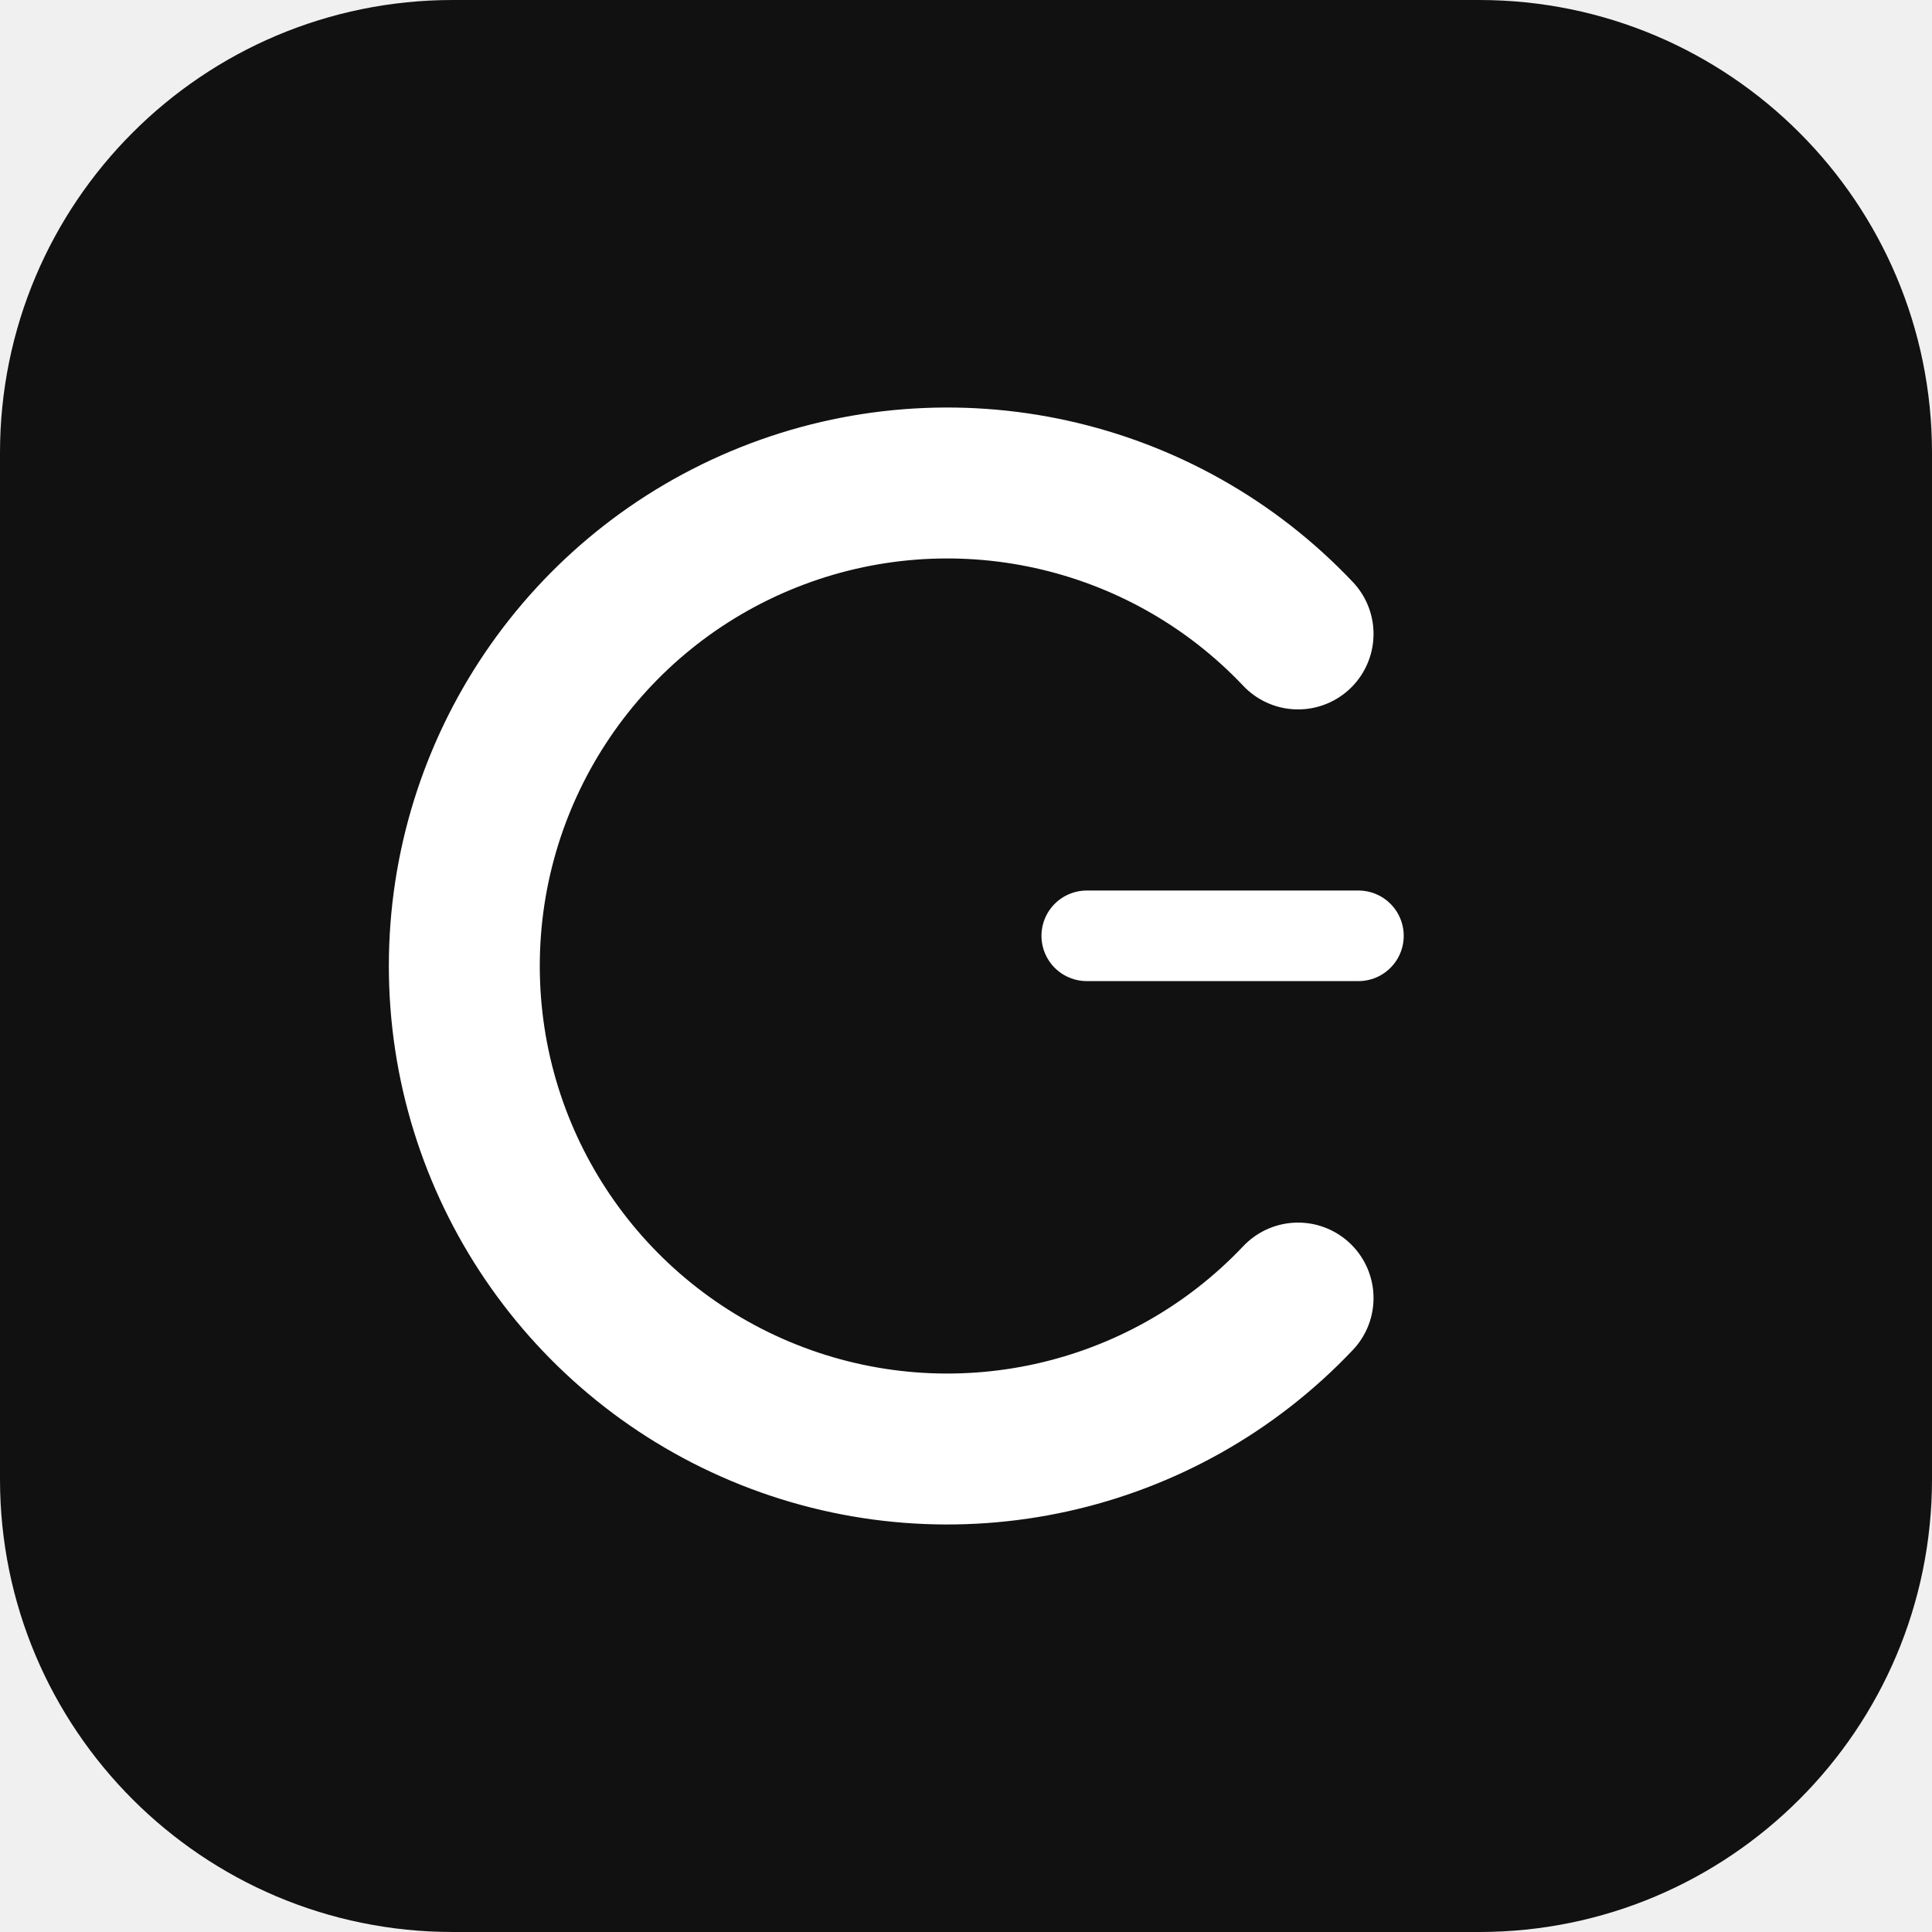
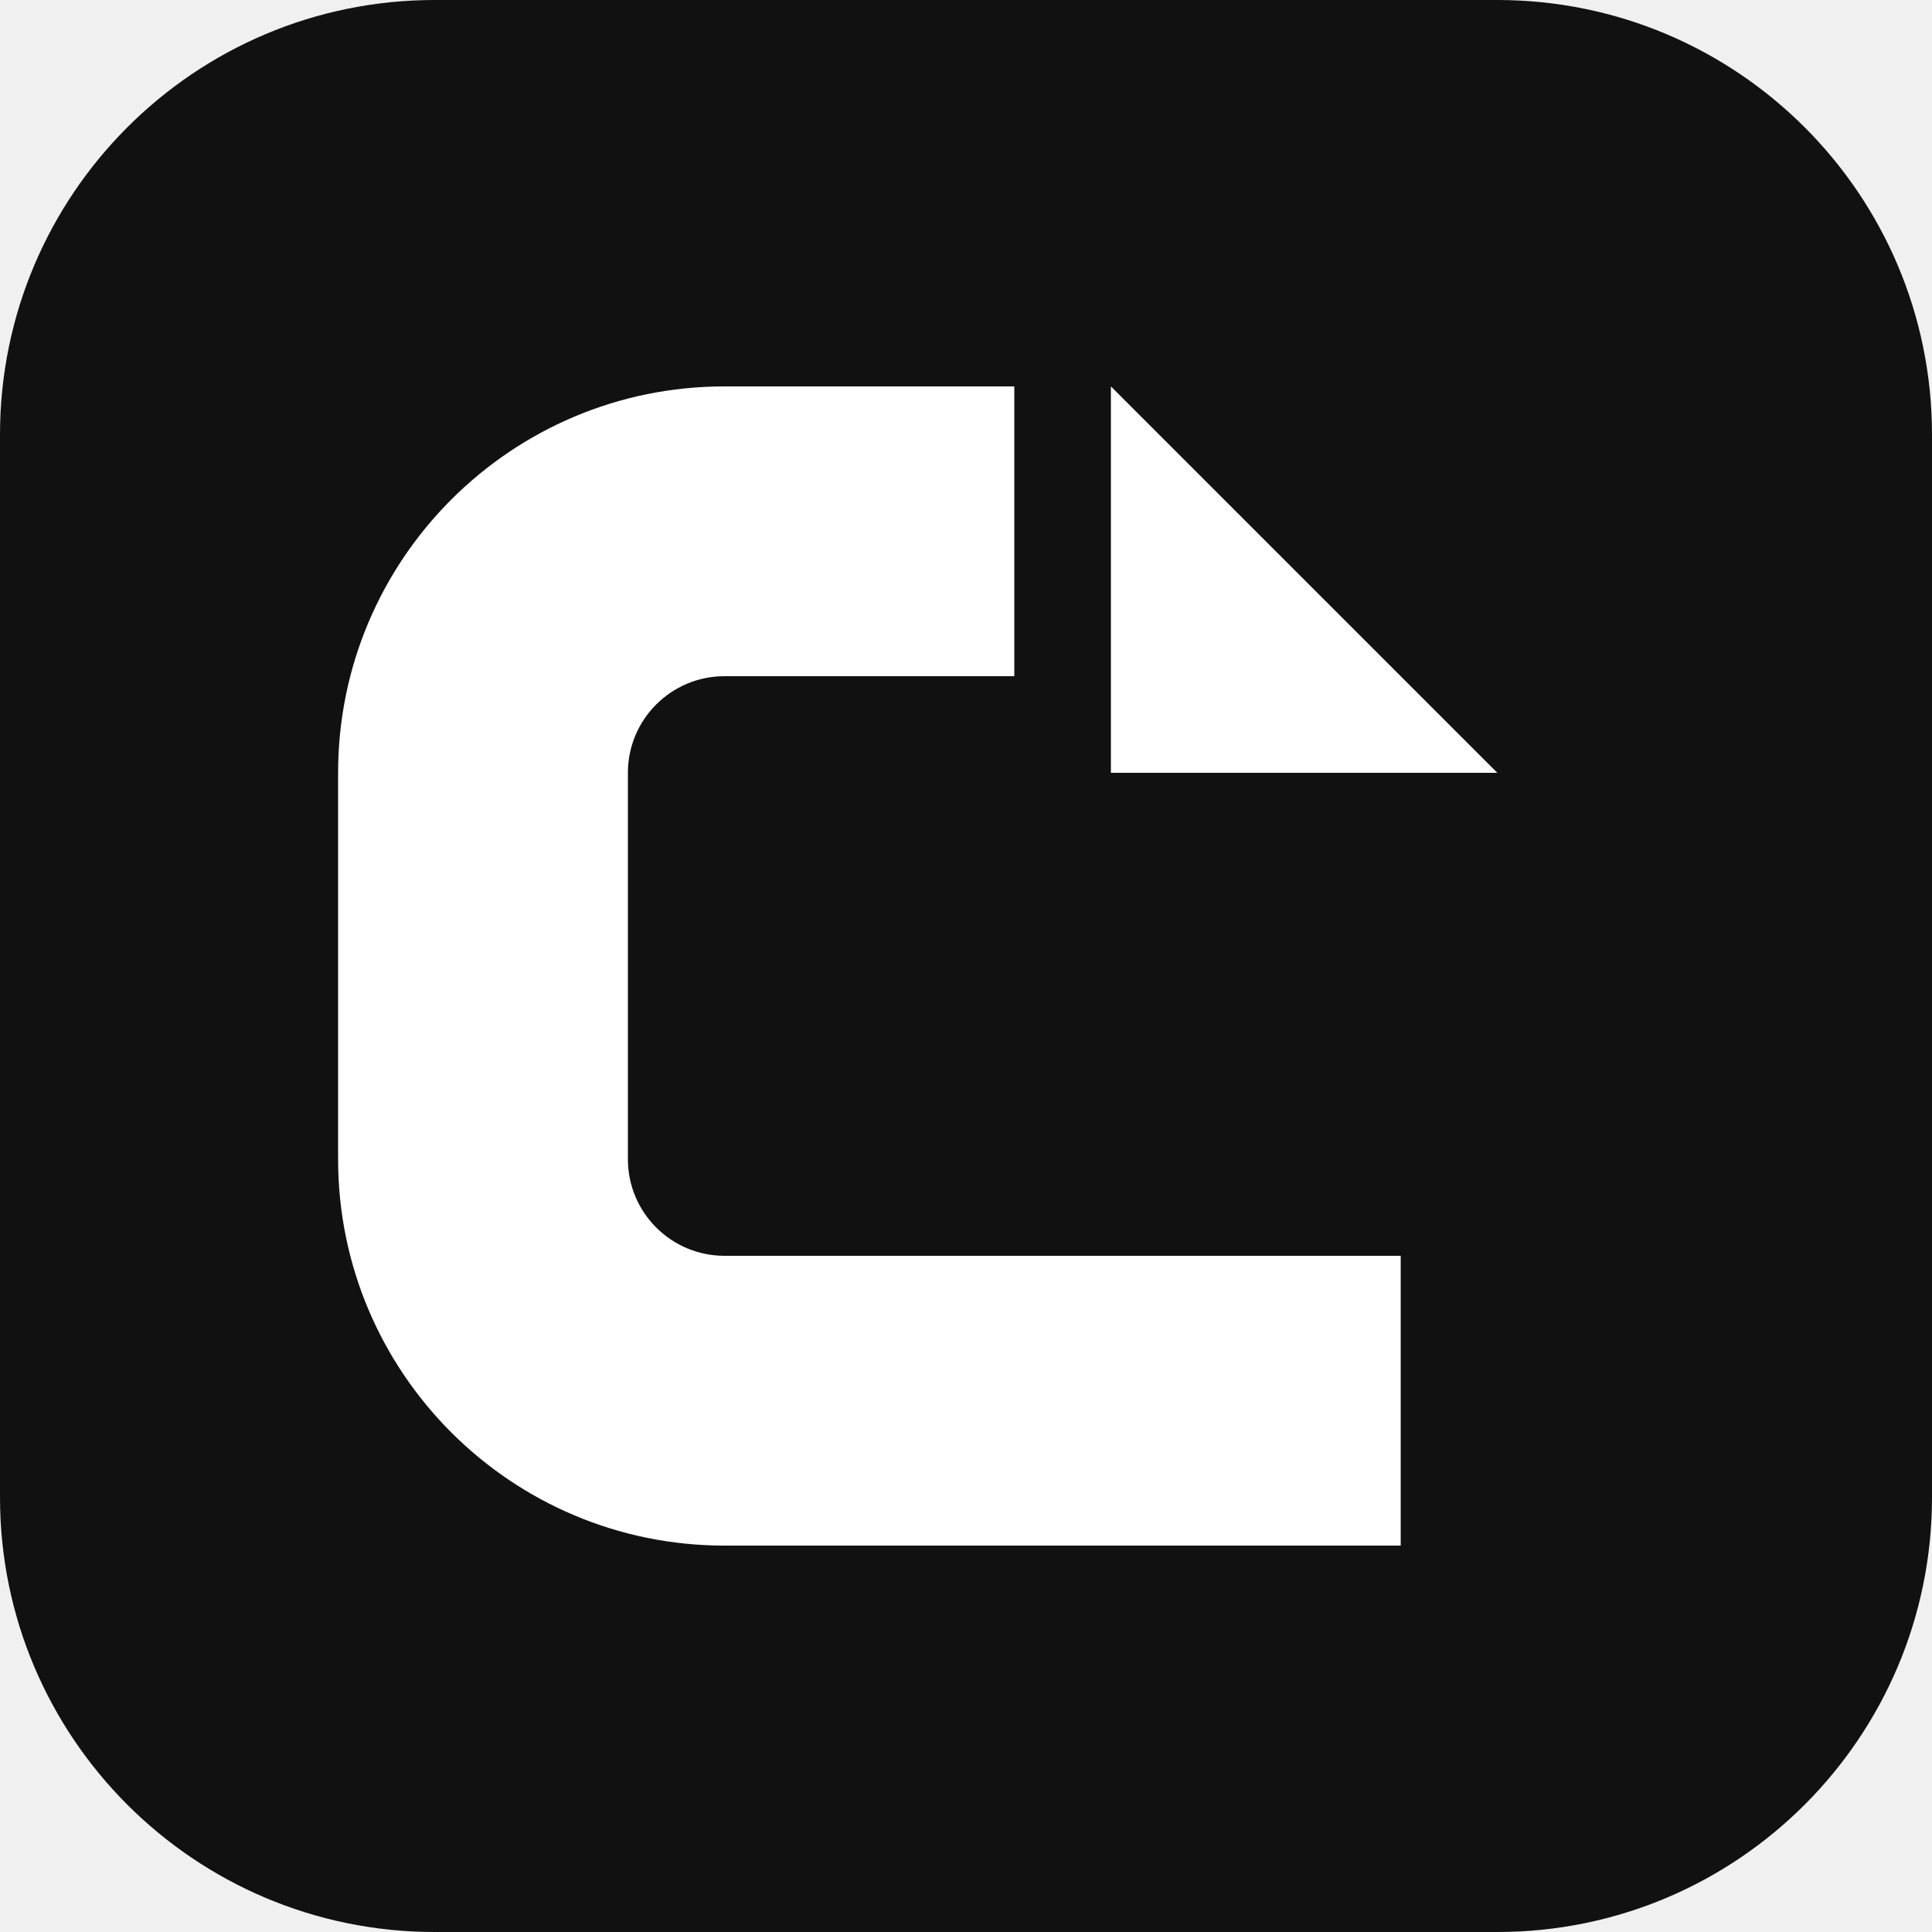
- <svg xmlns="http://www.w3.org/2000/svg" viewBox="0 0 64 64">
-   <rect width="64" height="64" rx="15" fill="#111" />
-   <path d="M43 21a16 16 0 1 0 0 22" fill="none" stroke="#fff" stroke-width="5" stroke-linecap="round" />
-   <path d="M45 31h-9" stroke="#fff" stroke-width="3" stroke-linecap="round" />
+ <svg xmlns="http://www.w3.org/2000/svg" viewBox="0 0 40 40">
+   <rect width="40" height="40" rx="9" fill="#111" />
+   <path d="M21 8h-6a8 8 0 0 0-8 8v8a8 8 0 0 0 8 8h14v-6H15a2 2 0 0 1-2-2v-8a2 2 0 0 1 2-2h6V8Zm2 0v8h8l-8-8Z" fill="#fff" />
</svg>
